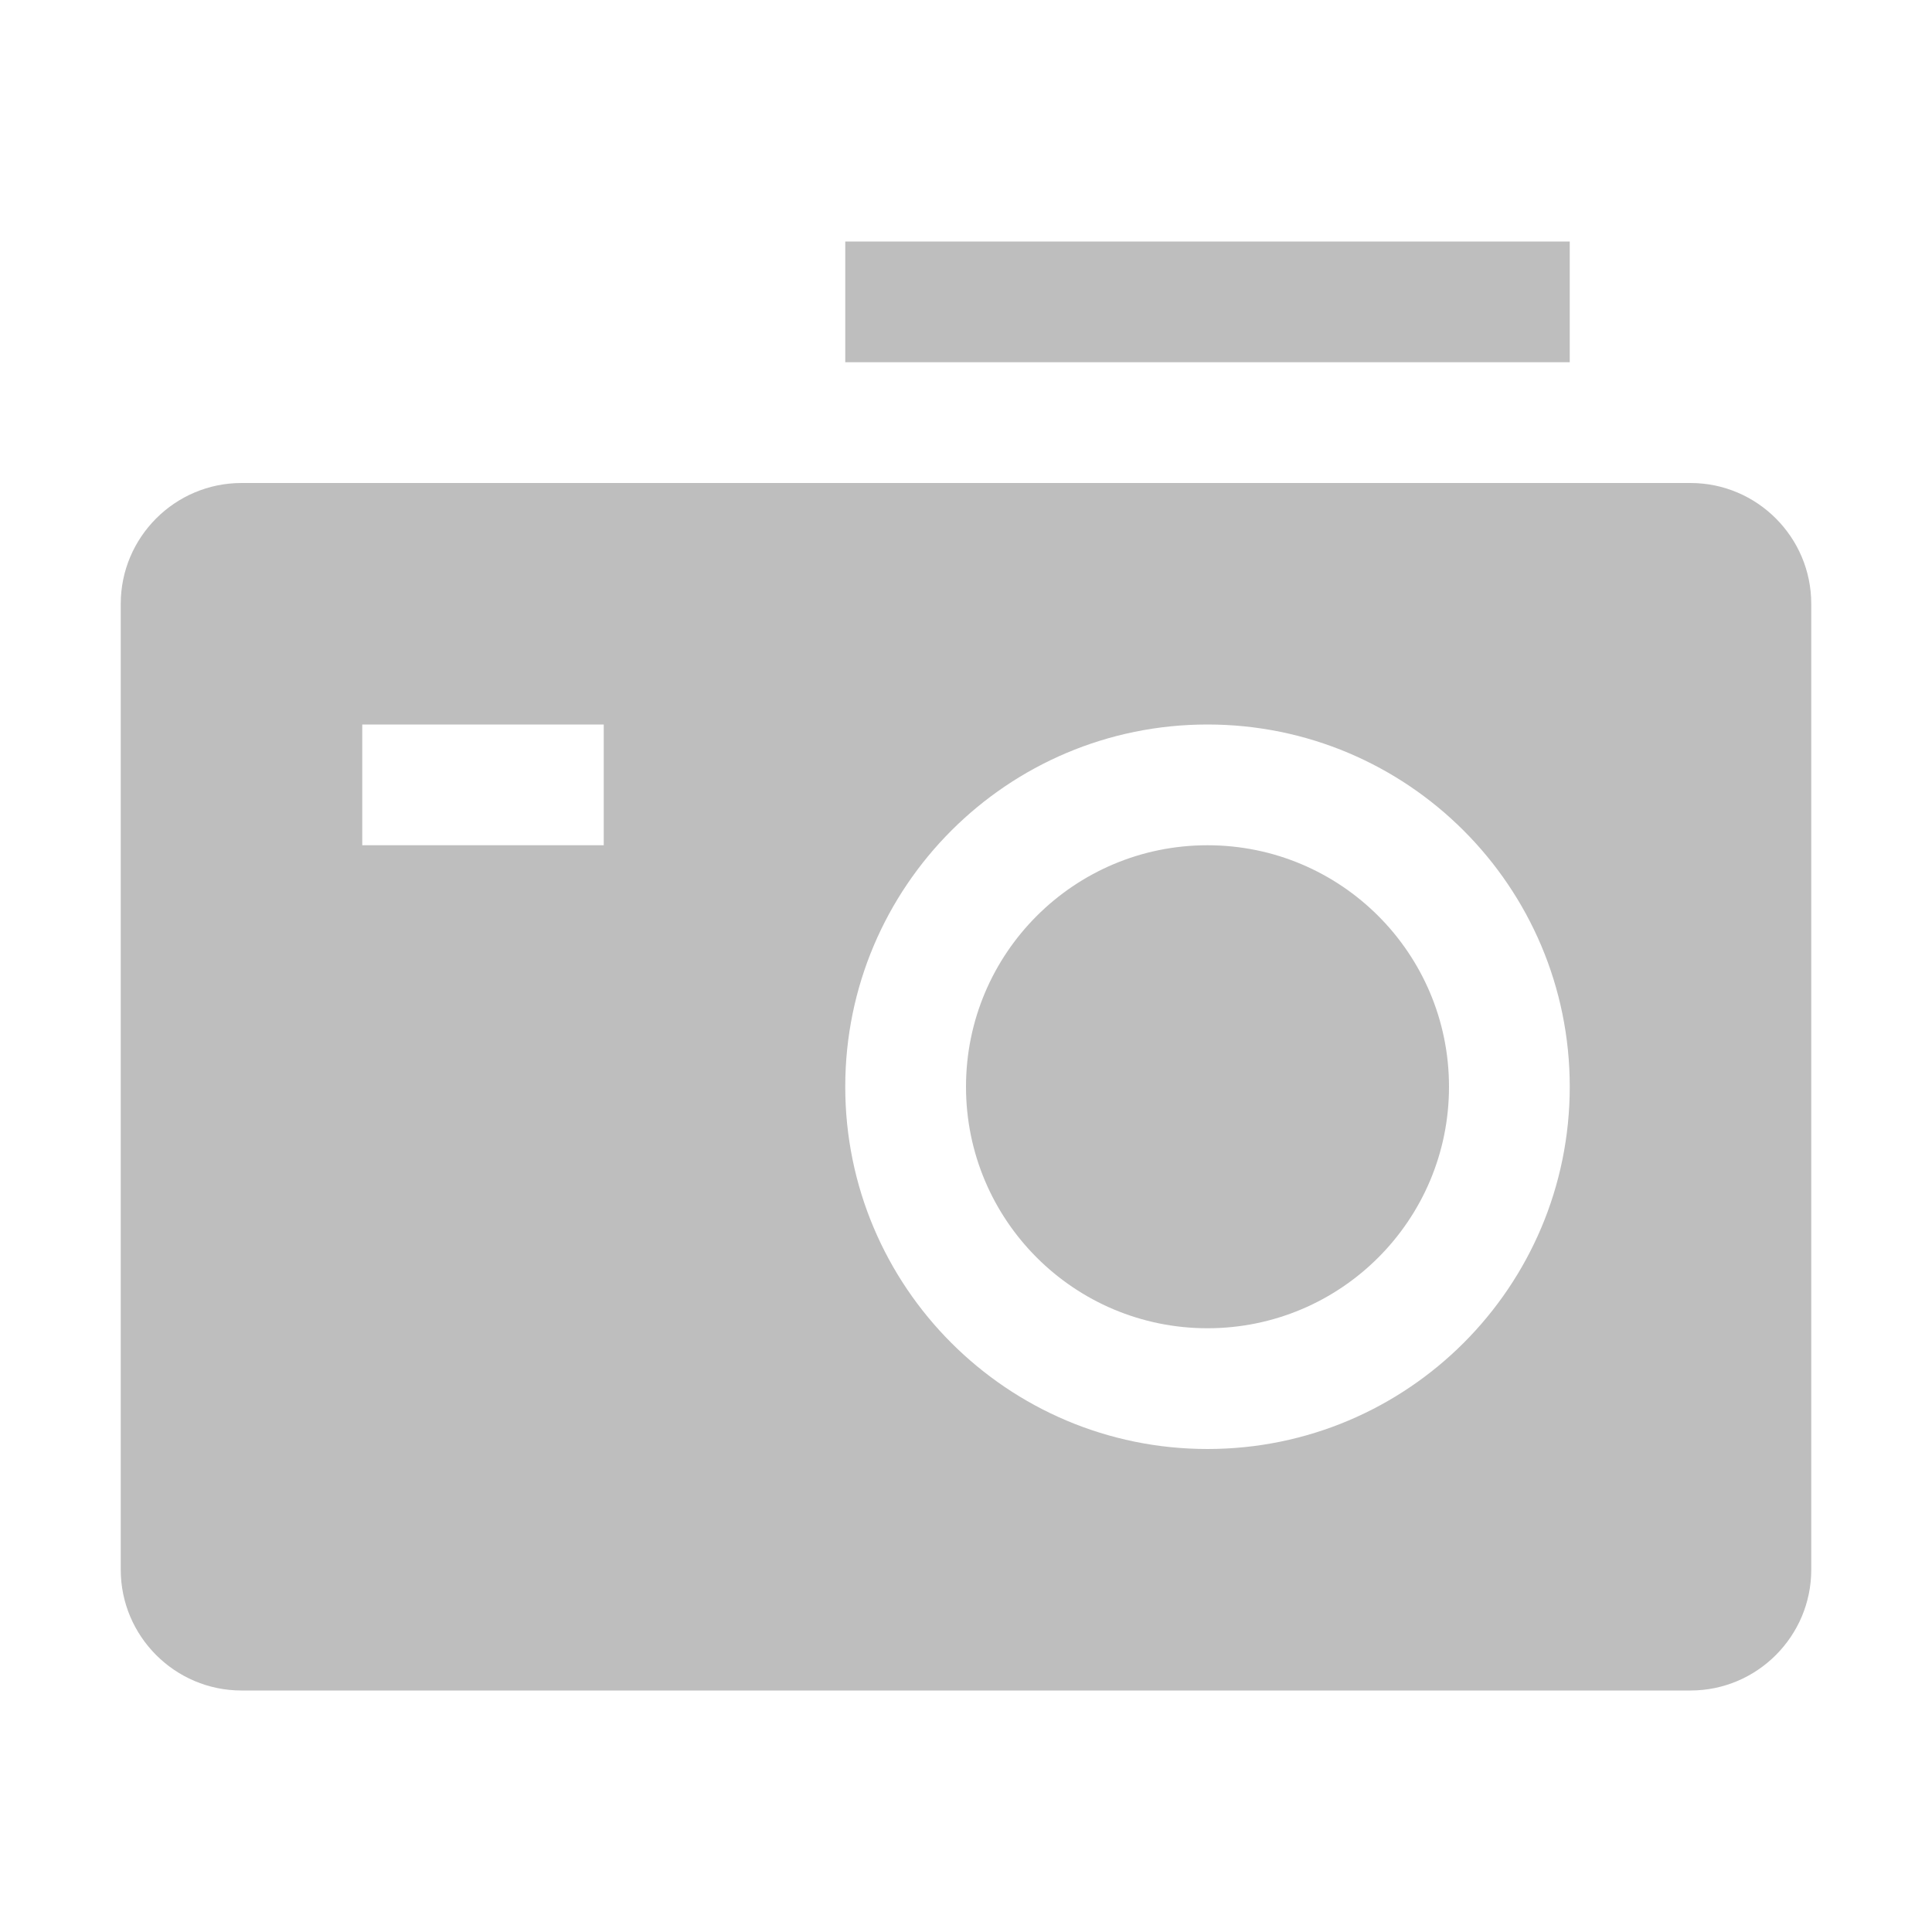
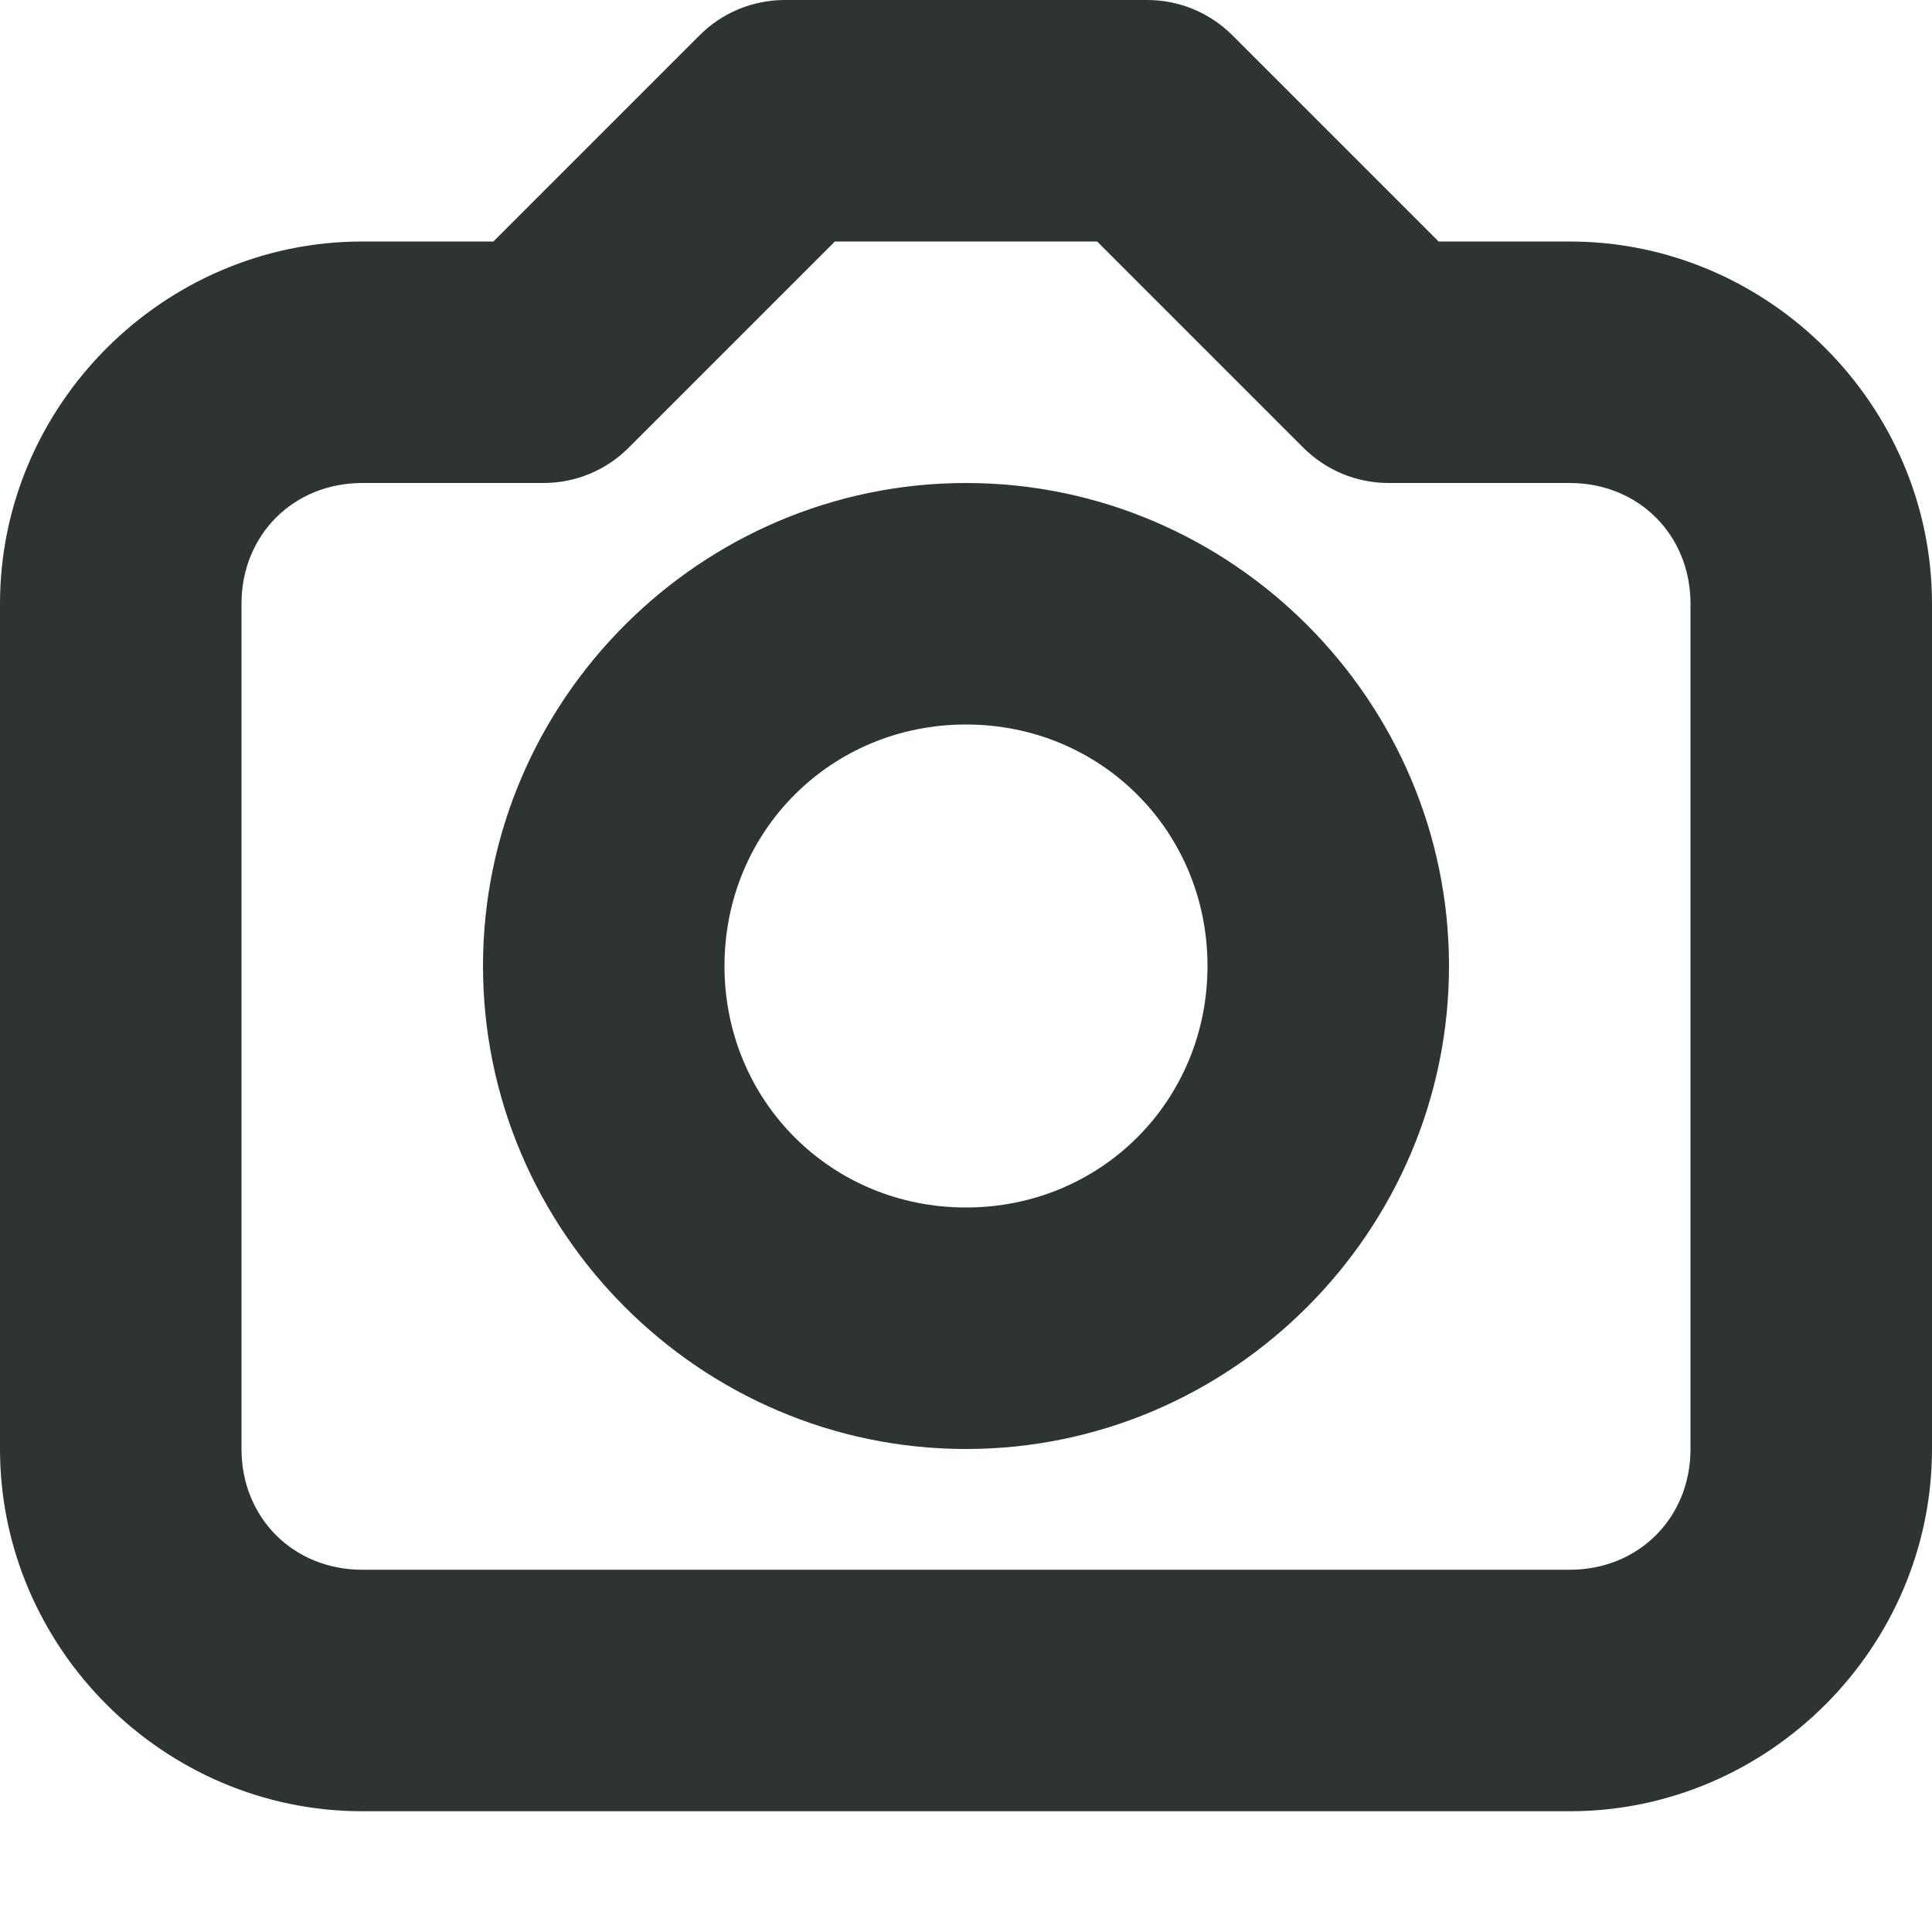
- <svg xmlns="http://www.w3.org/2000/svg" xmlns:ns1="http://www.openswatchbook.org/uri/2009/osb" width="16" version="1.1" style="enable-background:new" id="svg7384" height="16">
-   <defs id="defs7386">
-     <linearGradient ns1:paint="solid" id="linearGradient5606">
-       <stop style="stop-color:#000000;stop-opacity:1;" offset="0" id="stop5608" />
-     </linearGradient>
-     <filter style="color-interpolation-filters:sRGB" id="filter7554">
-       <feBlend mode="darken" in2="BackgroundImage" id="feBlend7556" />
-     </filter>
-   </defs>
-   <path id="rect5238-9" d="m 7,2 0,1 6,0 0,-1 -6,0 z M 2,4 c -0.552,0 -1,0.45 -1,1 L 1,13 c 0,0.55 0.448,1 1,1 l 12,0 c 0.552,0 1,-0.45 1,-1 l 0,-8 c 0,-0.55 -0.448,-1 -1,-1 l -2.438,0 -0.562,0 -6,0 -0.562,0 -2.437,0 z m 1,2 2,0 0,1 -2,0 0,-1 z m 7,0 c 1.657,0 3,1.343 3,3 C 13,10.657 11.657,12 10,12 8.343,12 7,10.657 7,9 c 0,-1.657 1.343,-3 3,-3 z m 0,1 c -1.105,0 -2,0.895 -2,2 C 8,10.105 8.895,11 10,11 c 1.105,0 2,-0.895 2,-2 0,-1.105 -0.895,-2 -2,-2 z" style="color:#bebebe;display:inline;overflow:visible;visibility:visible;fill:#bebebe;fill-opacity:1;fill-rule:nonzero;stroke:none;stroke-width:3;marker:none;enable-background:accumulate" />
-   <g transform="translate(-321.0002,156.0034)" style="display:inline" id="layer9" />
-   <g transform="translate(-80,-460.9966)" style="display:inline" id="layer1" />
-   <g transform="translate(-321.0002,156.0034)" style="display:inline" id="layer14" />
-   <g transform="translate(-321.0002,156.0034)" style="display:inline" id="layer15" />
-   <g transform="translate(-321.0002,156.0034)" style="display:inline" id="g71291" />
-   <g transform="translate(-80,-310.9966)" style="display:inline" id="layer2" />
-   <g transform="translate(-80,-310.9966)" style="display:inline" id="g6058" />
-   <g transform="translate(-321.0002,156.0034)" style="display:inline" id="layer12" />
+ <svg xmlns="http://www.w3.org/2000/svg" height="16px" viewBox="0 0 16 16" width="16px">
+   <g fill="#2e3434">
+     <path d="m 6.5 0 c -0.266 0 -0.52 0.105 -0.707 0.293 l -1.707 1.707 h -1.086 c -1.645 0 -3 1.355 -3 3 v 7 c 0 1.645 1.355 3 3 3 h 10 c 1.645 0 3 -1.355 3 -3 v -7 c 0 -1.645 -1.355 -3 -3 -3 h -1.086 l -1.707 -1.707 c -0.188 -0.188 -0.441 -0.293 -0.707 -0.293 z m 0.414 2 h 2.172 l 1.707 1.707 c 0.188 0.188 0.441 0.293 0.707 0.293 h 1.5 c 0.57 0 1 0.43 1 1 v 7 c 0 0.57 -0.43 1 -1 1 h -10 c -0.57 0 -1 -0.43 -1 -1 v -7 c 0 -0.57 0.43 -1 1 -1 h 1.5 c 0.266 0 0.52 -0.105 0.707 -0.293 z m 0 0" />
+     <path d="m 8 4 c -2.199 0 -4 1.801 -4 4 s 1.801 4 4 4 s 4 -1.801 4 -4 s -1.801 -4 -4 -4 z m 0 2 c 1.117 0 2 0.883 2 2 s -0.883 2 -2 2 s -2 -0.883 -2 -2 s 0.883 -2 2 -2 z m 0 0" />
+   </g>
</svg>
